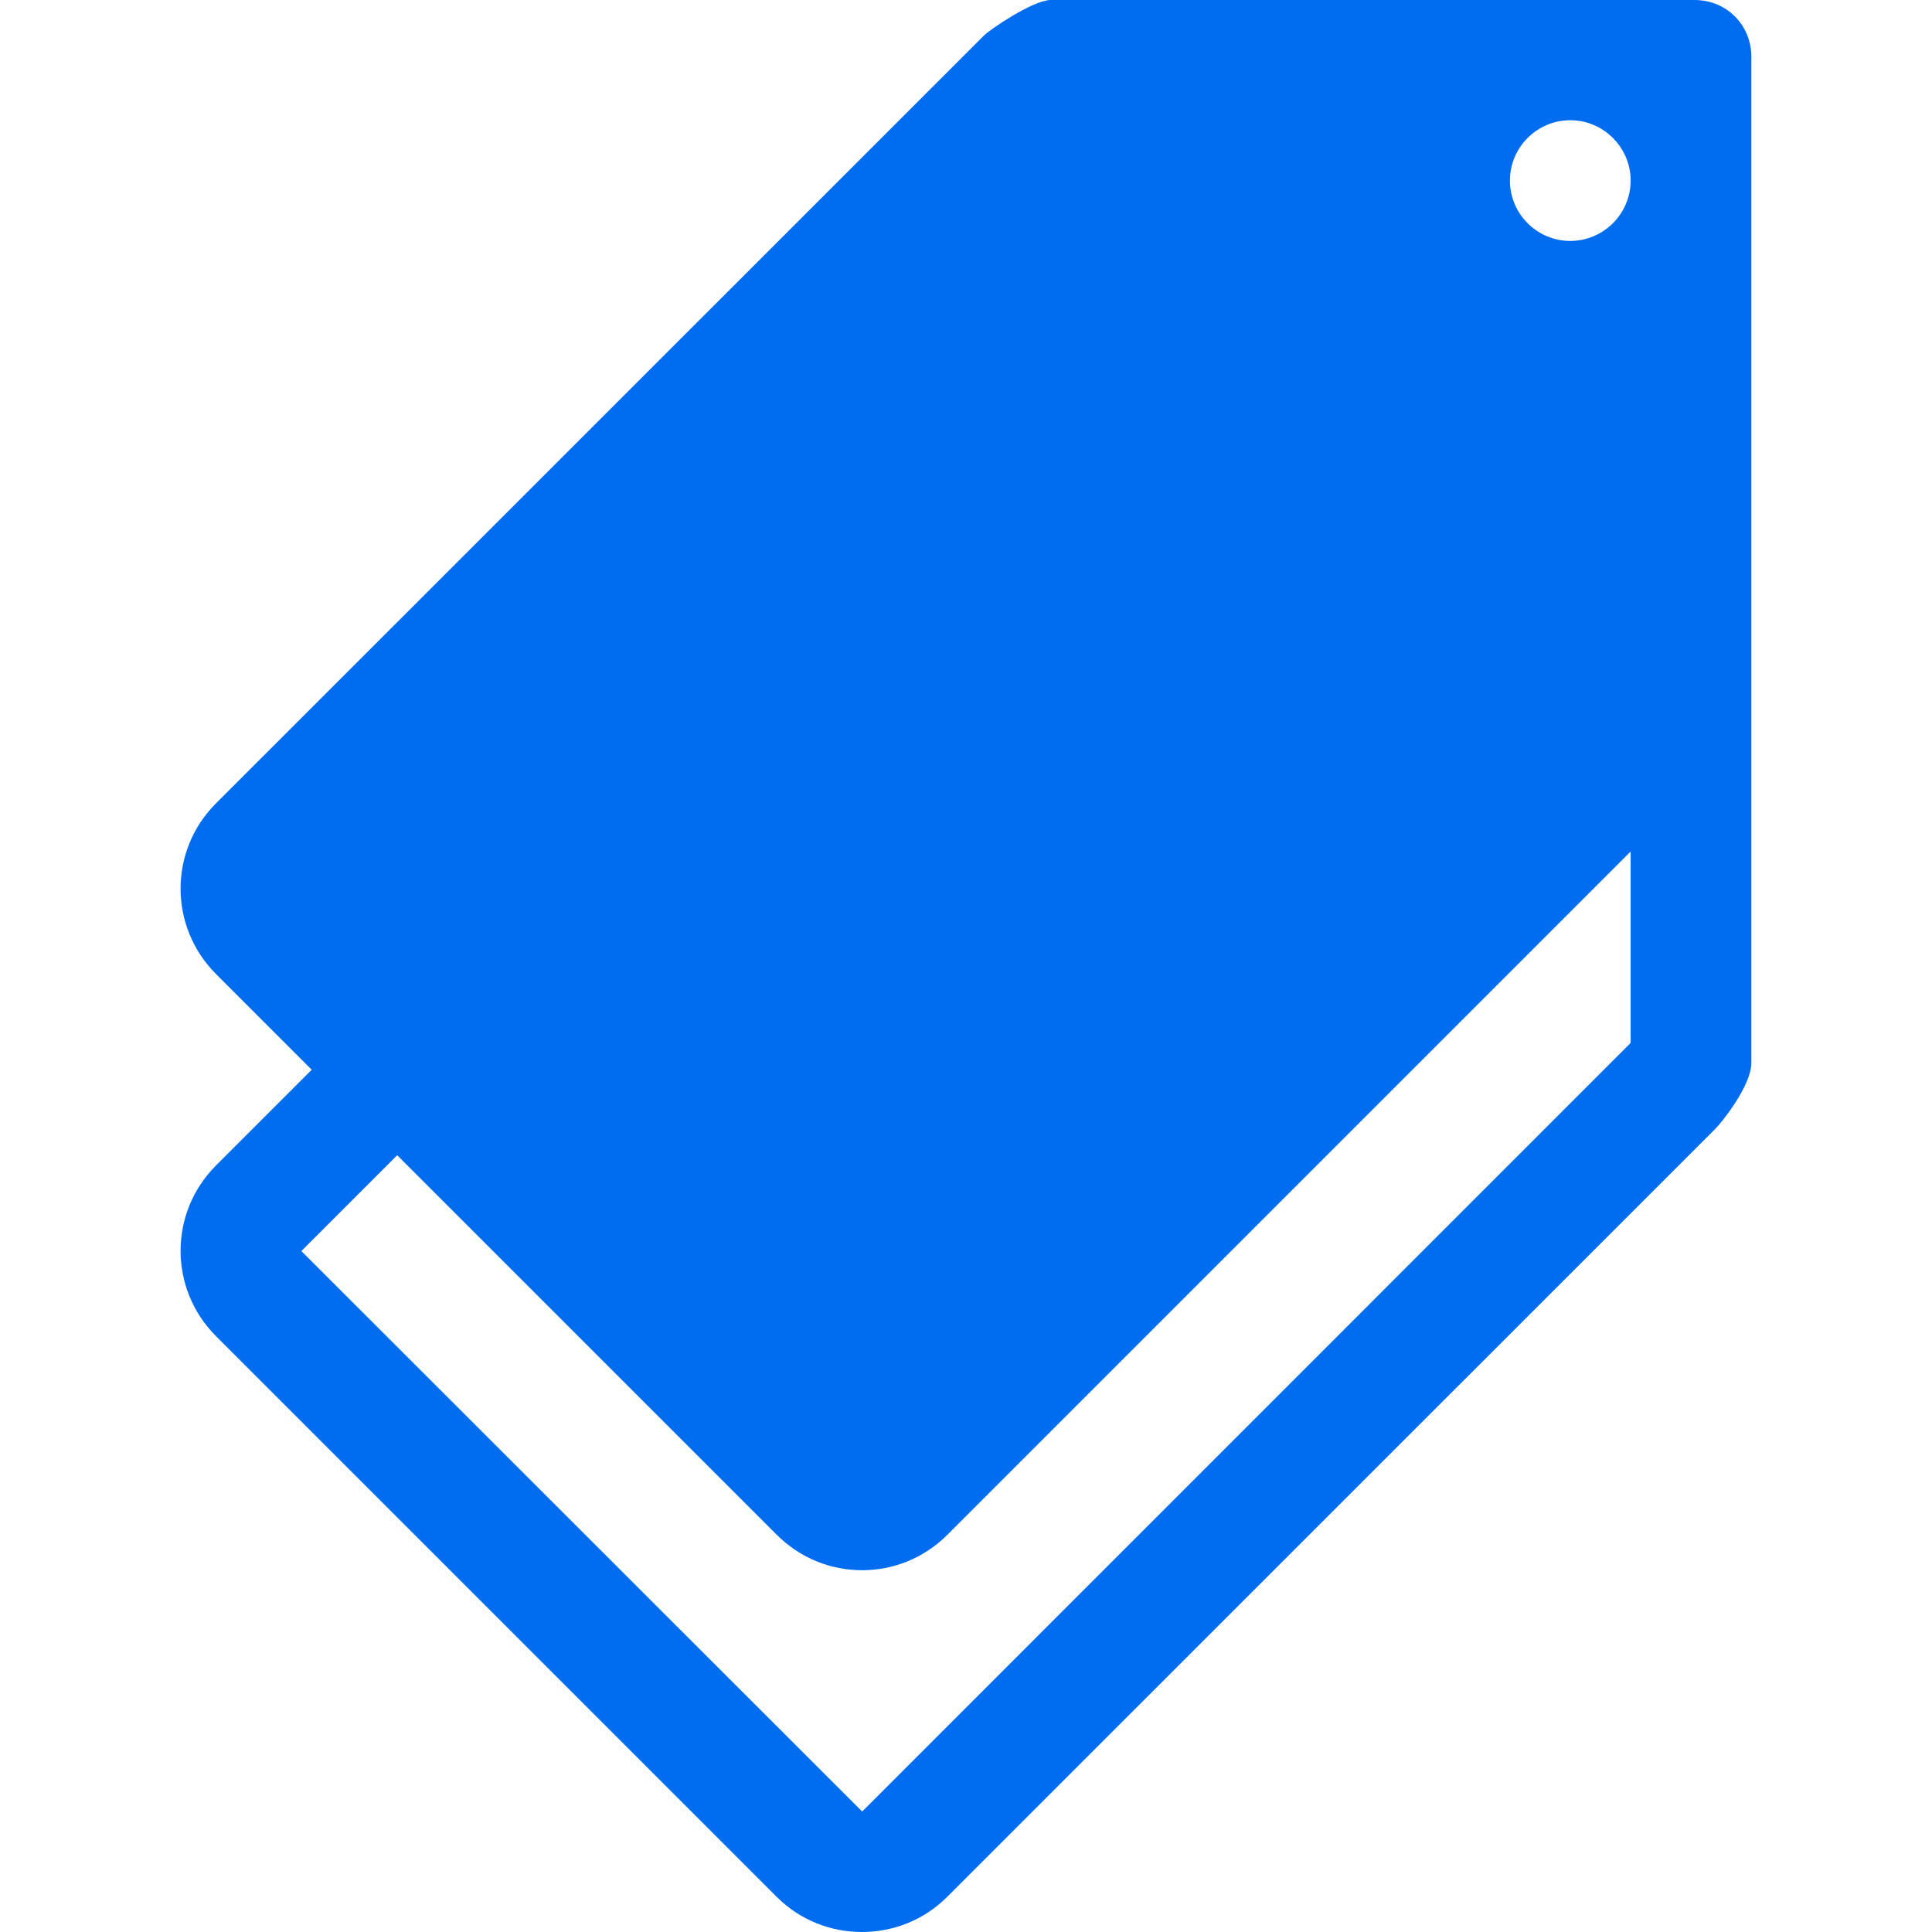
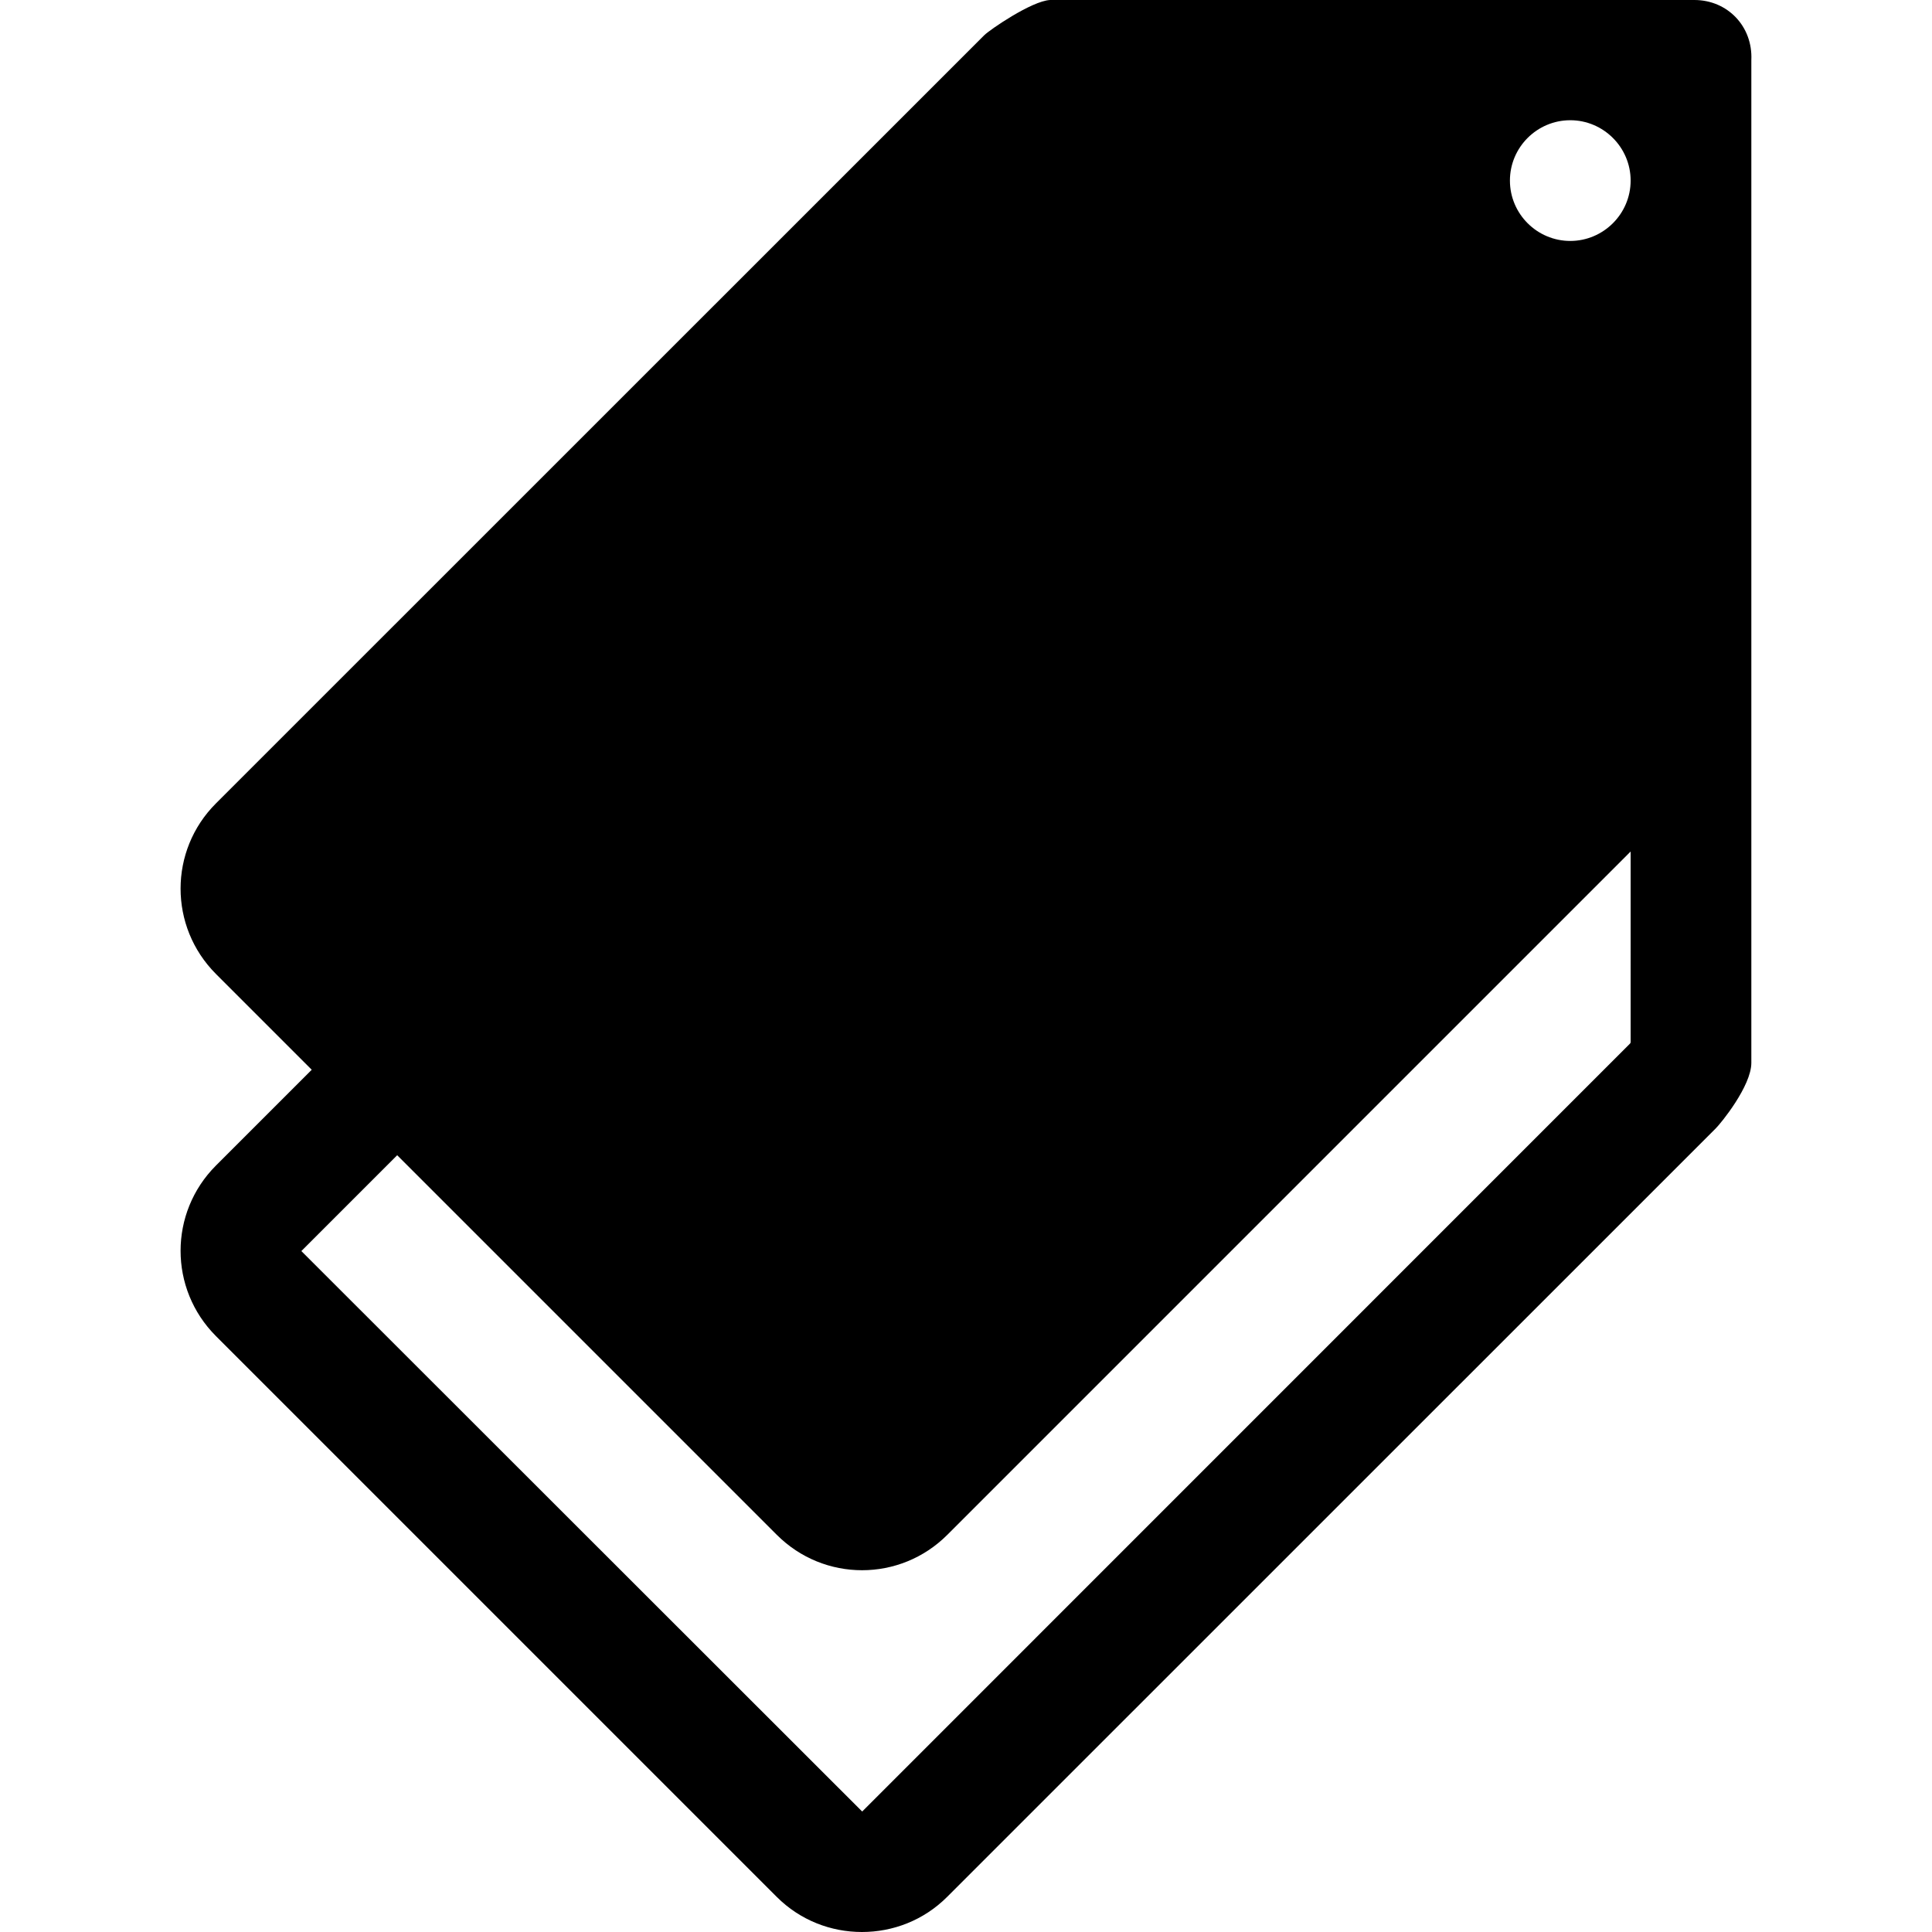
<svg xmlns="http://www.w3.org/2000/svg" version="1.1" id="Capa_1" x="0px" y="0px" viewBox="0 0 508.679 508.679" style="enable-background:new 0 0 508.679 508.679;" xml:space="preserve" width="512px" height="512px">
  <g>
    <g>
      <g>
-         <path d="M446.114,0H276.459c-4.831,0.254-15.891,7.85-17.321,9.28L56.842,211.544     c-12.395,12.395-12.395,32.45,0,44.877l25.235,25.235l-25.235,25.235c-12.395,12.427-12.395,32.45,0,44.877L204.503,499.43     c6.198,6.198,14.302,9.249,22.438,9.249c8.136,0,16.241-3.051,22.438-9.249l202.295-202.264     c1.462-1.43,9.439-11.251,9.439-17.321V15.828C461.528,6.929,454.822,0,446.114,0z M429.333,274.41l-0.095,0.286L227.005,476.96     L79.344,329.394l25.235-25.235l99.956,99.956c6.198,6.198,14.302,9.312,22.438,9.312s16.241-3.115,22.438-9.312l179.921-179.921     C429.333,224.194,429.333,274.41,429.333,274.41z M413.441,63.438c-8.74,0-15.891-7.119-15.891-15.891     s7.151-15.891,15.891-15.891c8.708,0,15.891,7.119,15.891,15.891S422.15,63.438,413.441,63.438z" fill="#006DF0" />
+         <path d="M446.114,0H276.459c-4.831,0.254-15.891,7.85-17.321,9.28L56.842,211.544     c-12.395,12.395-12.395,32.45,0,44.877l25.235,25.235l-25.235,25.235c-12.395,12.427-12.395,32.45,0,44.877L204.503,499.43     c6.198,6.198,14.302,9.249,22.438,9.249c8.136,0,16.241-3.051,22.438-9.249l202.295-202.264     c1.462-1.43,9.439-11.251,9.439-17.321V15.828C461.528,6.929,454.822,0,446.114,0z M429.333,274.41l-0.095,0.286L227.005,476.96     L79.344,329.394l25.235-25.235l99.956,99.956c6.198,6.198,14.302,9.312,22.438,9.312s16.241-3.115,22.438-9.312l179.921-179.921     C429.333,224.194,429.333,274.41,429.333,274.41z M413.441,63.438c-8.74,0-15.891-7.119-15.891-15.891     s7.151-15.891,15.891-15.891c8.708,0,15.891,7.119,15.891,15.891S422.15,63.438,413.441,63.438z" />
      </g>
    </g>
  </g>
  <g>
</g>
  <g>
</g>
  <g>
</g>
  <g>
</g>
  <g>
</g>
  <g>
</g>
  <g>
</g>
  <g>
</g>
  <g>
</g>
  <g>
</g>
  <g>
</g>
  <g>
</g>
  <g>
</g>
  <g>
</g>
  <g>
</g>
</svg>
